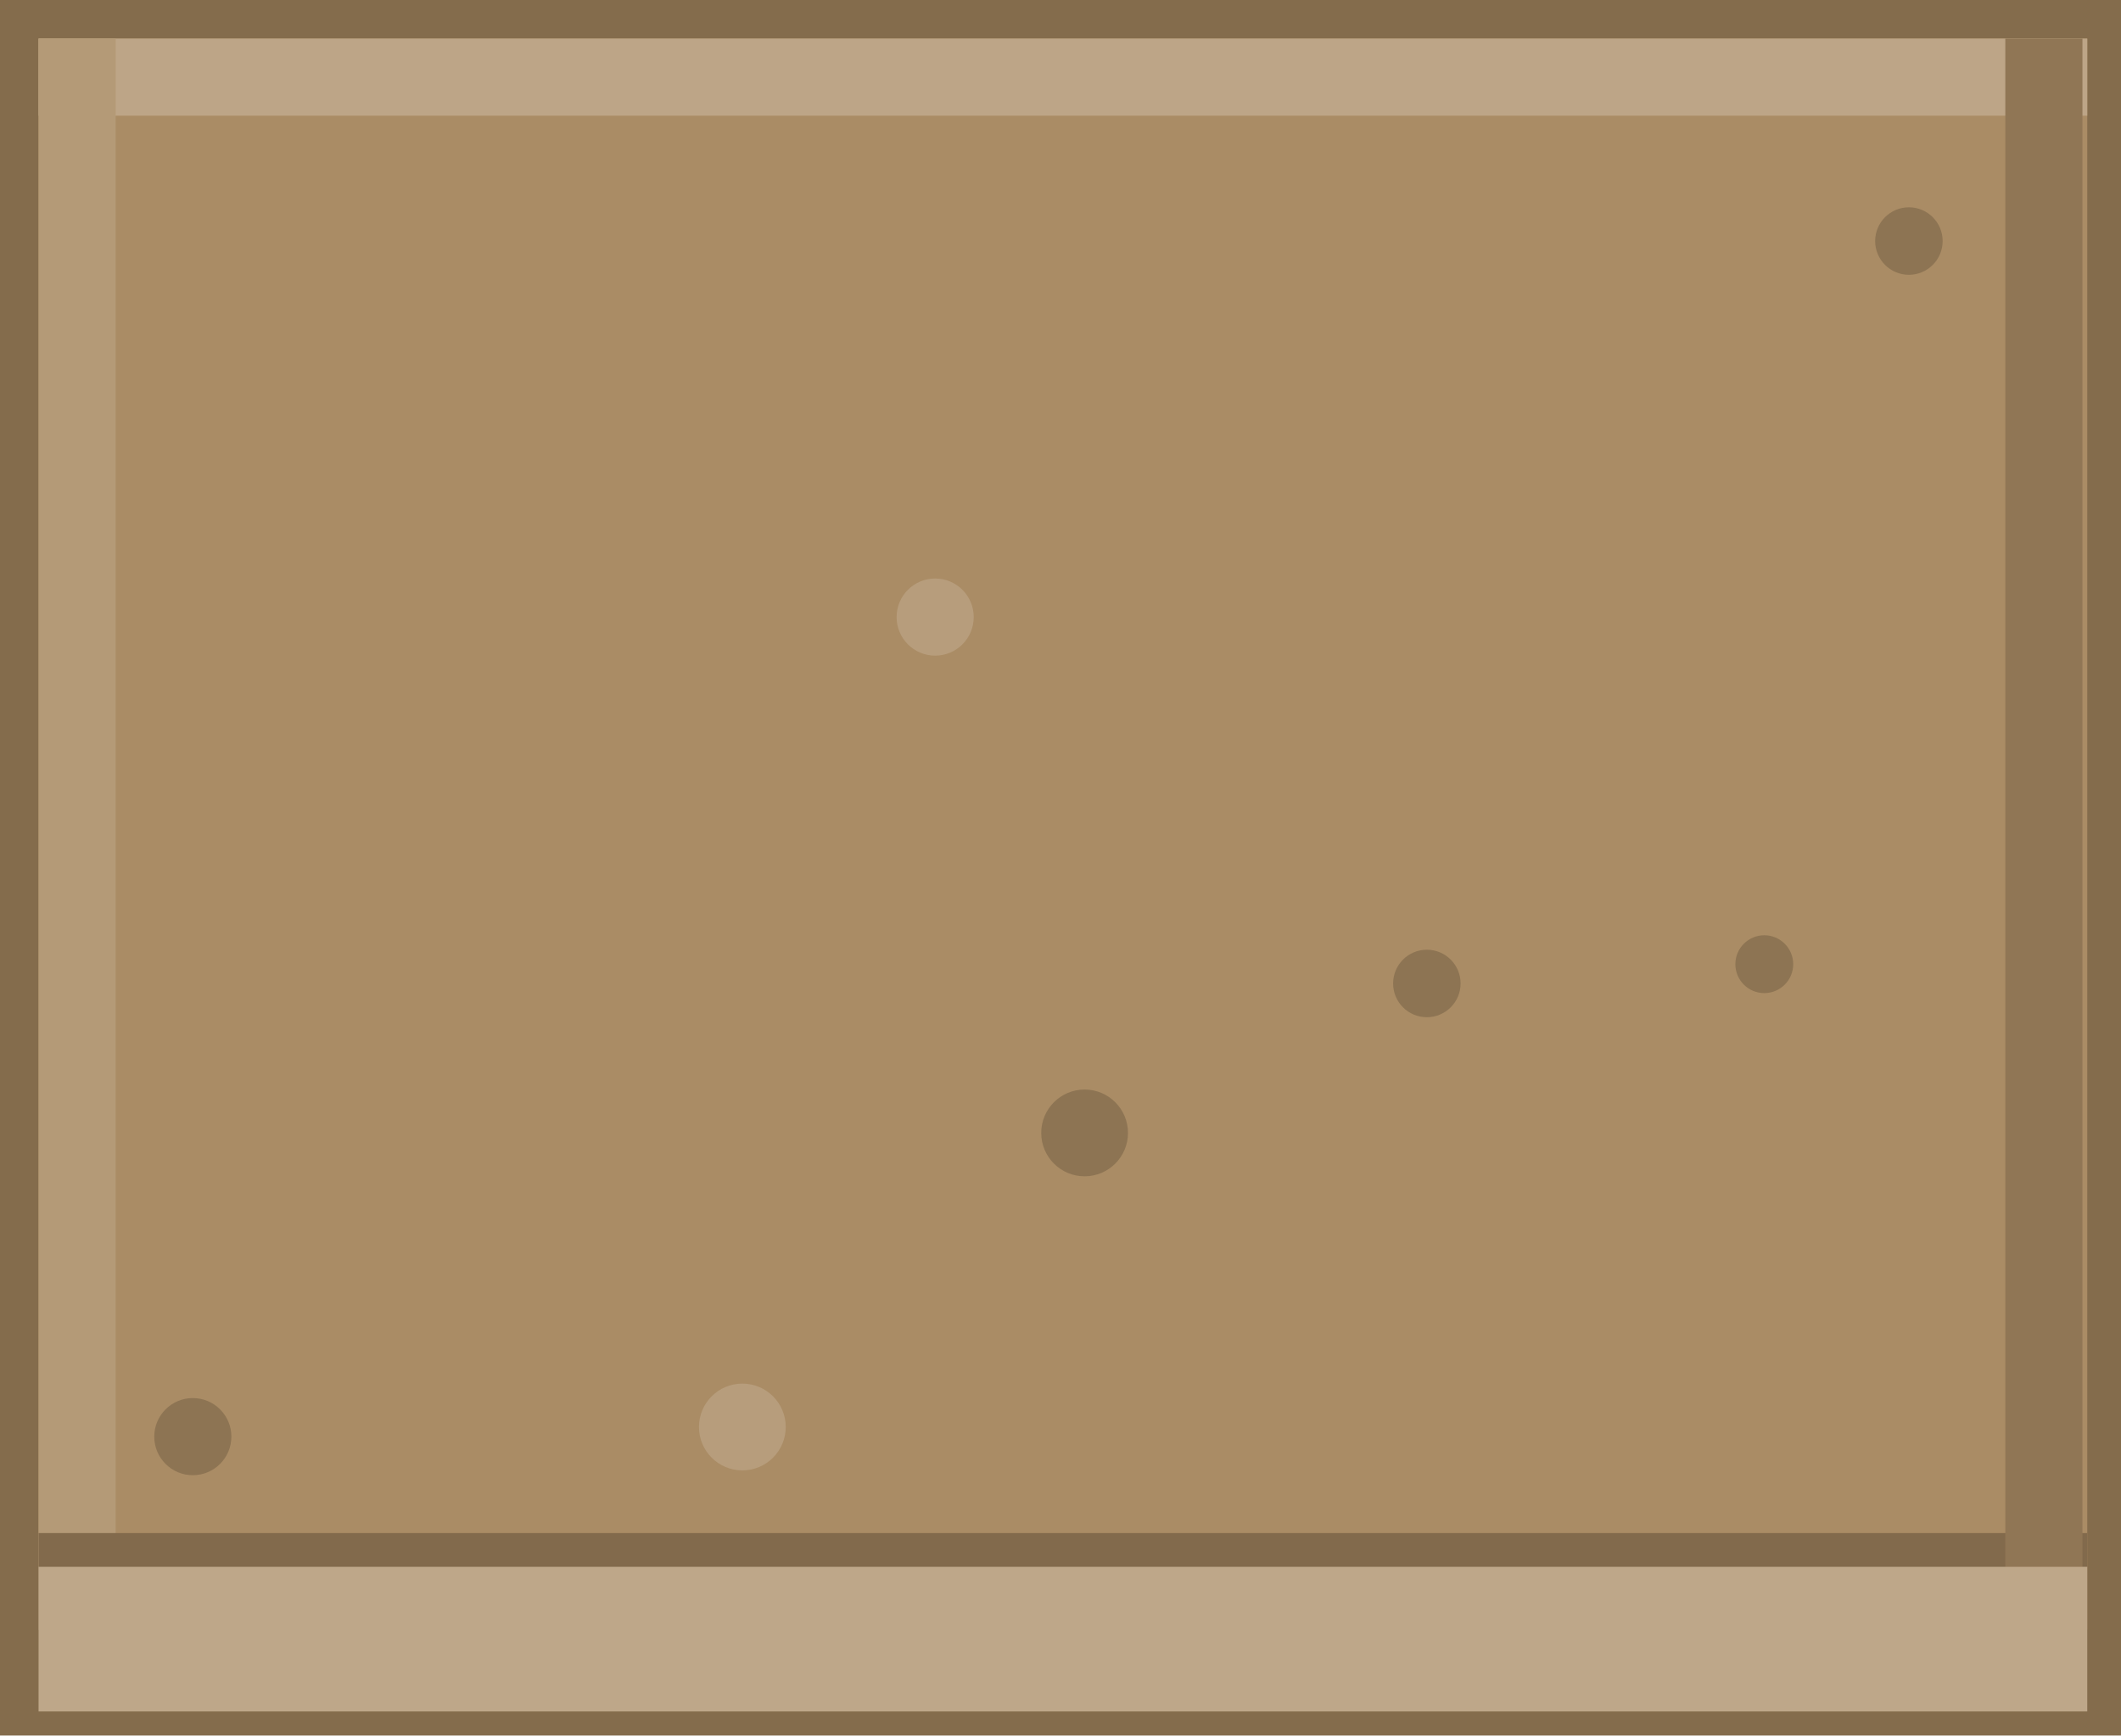
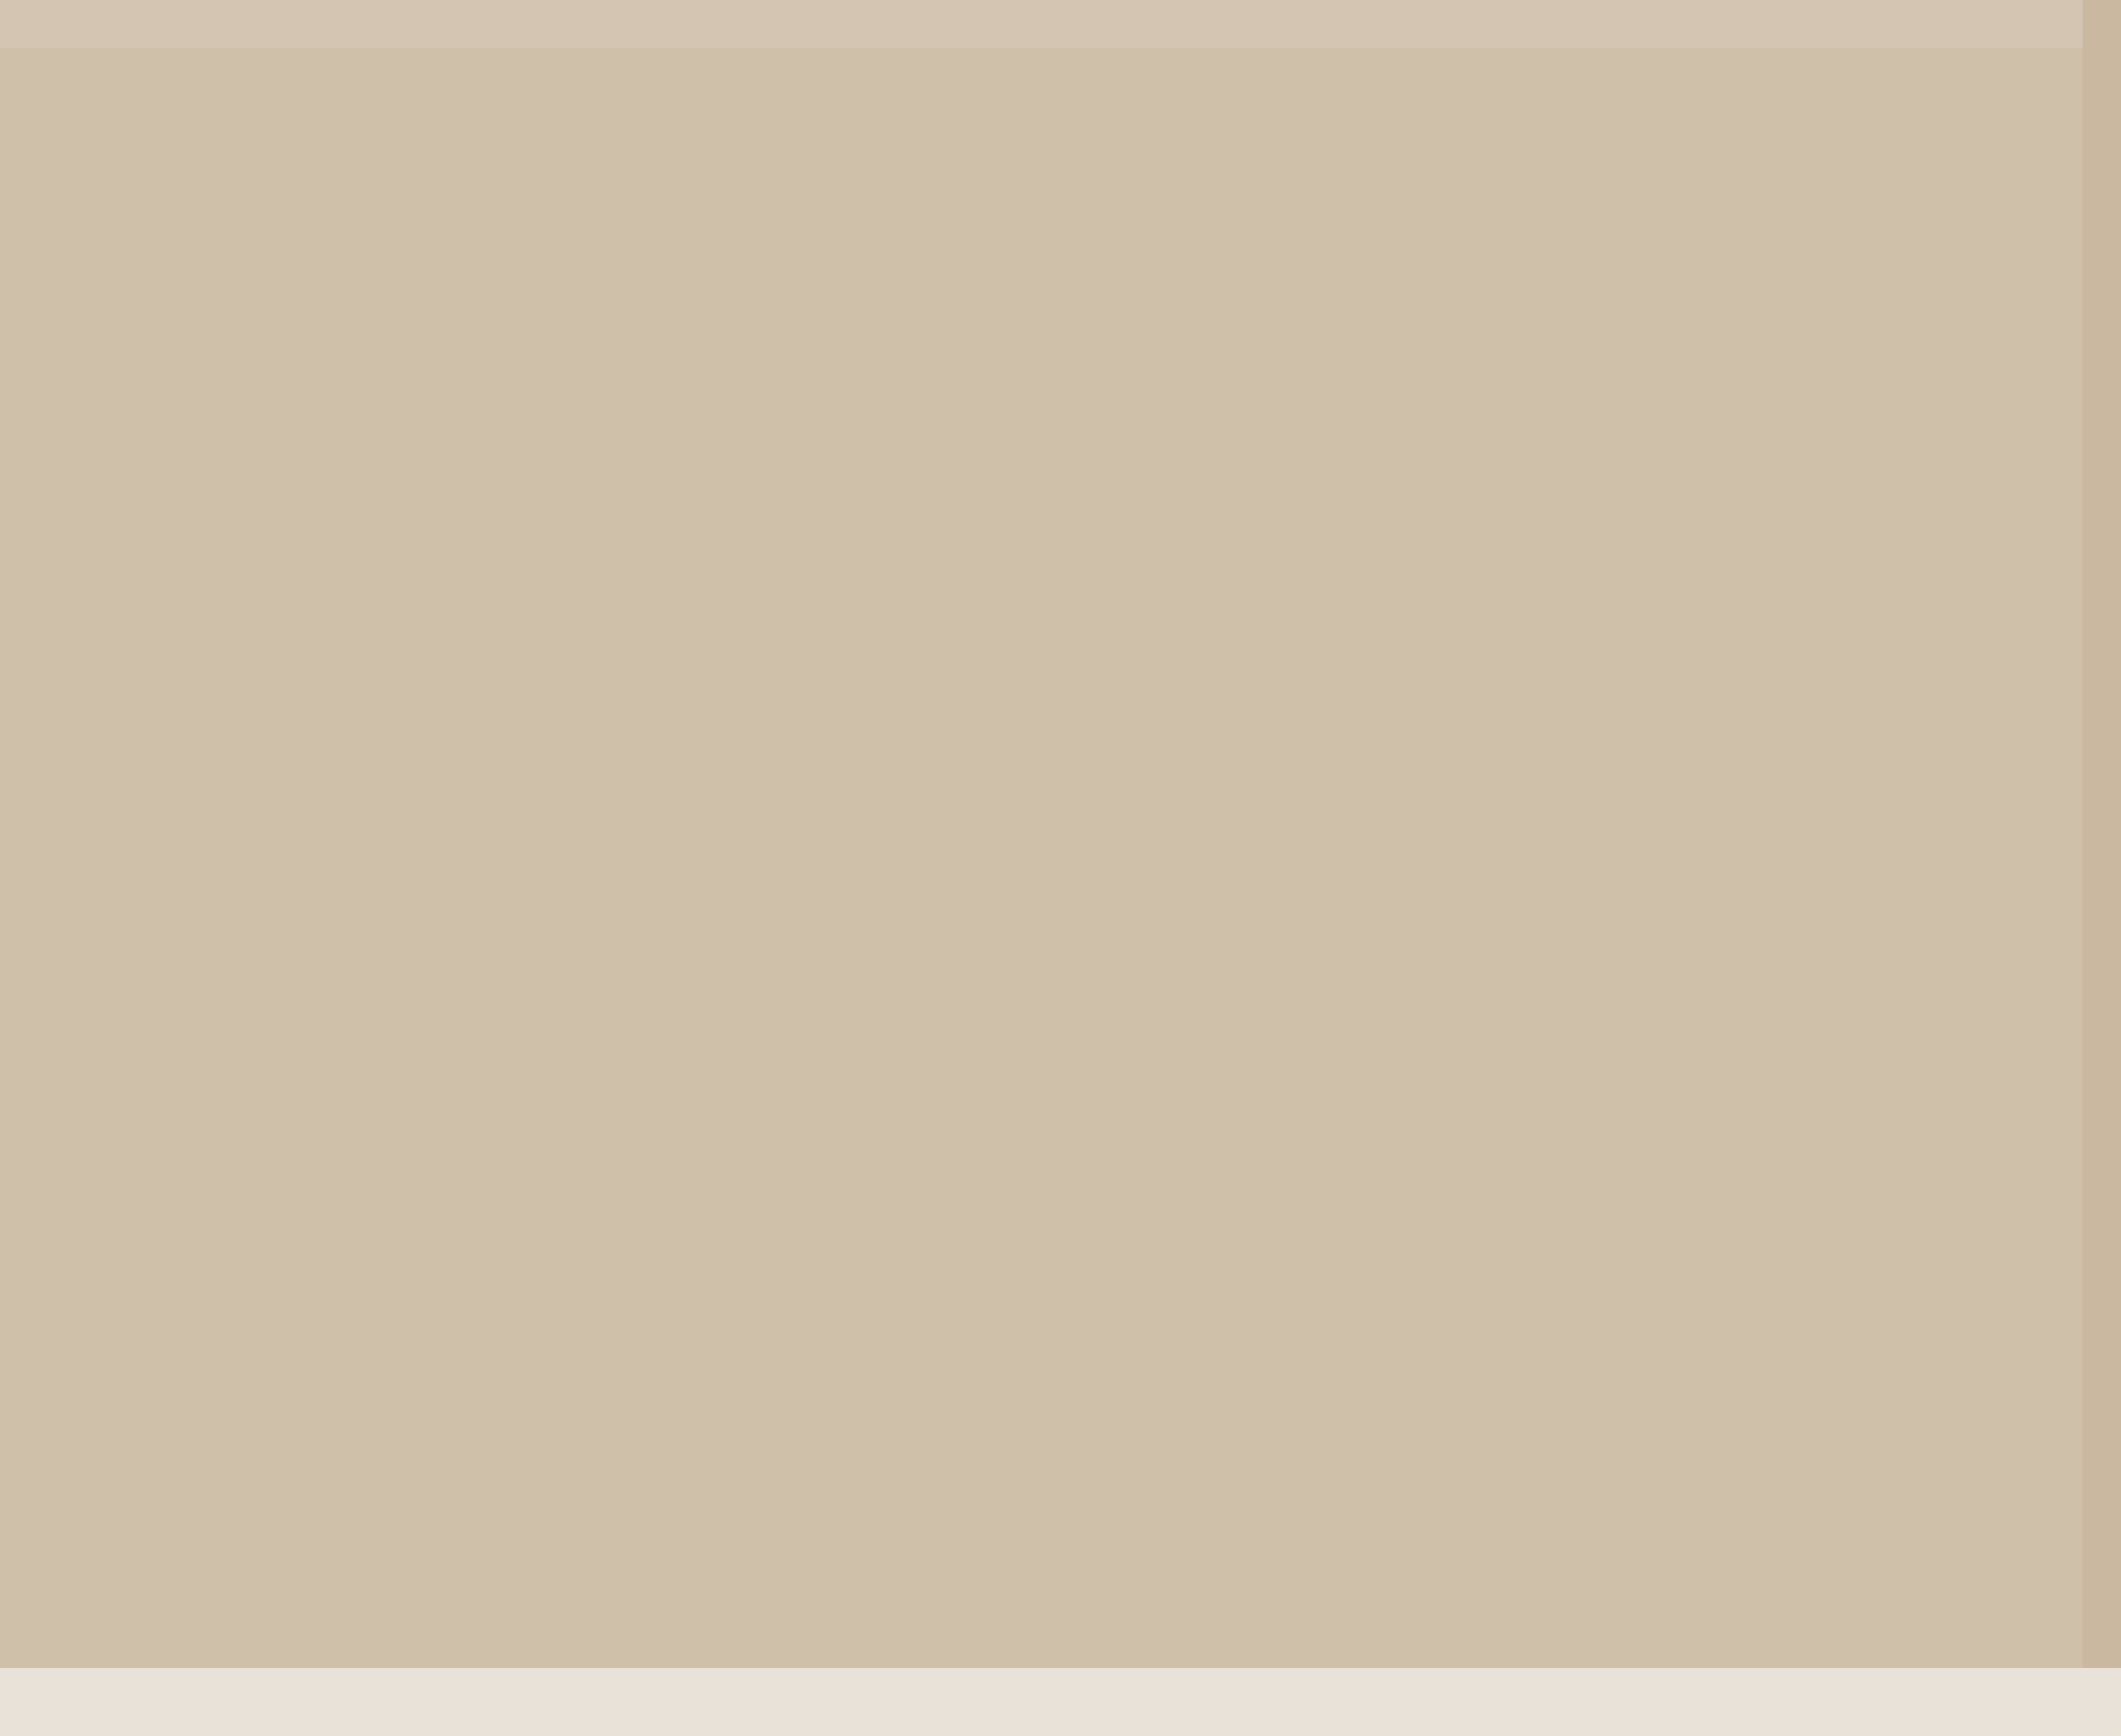
<svg xmlns="http://www.w3.org/2000/svg" width="44" height="36" viewBox="0 0 44 36">
-   <rect x="0.0" y="0.0" width="44.0" height="36.0" fill="#846c4c" />
-   <rect x="0.8" y="0.8" width="42.5" height="33.0" fill="#aa8c65" />
-   <rect x="0.8" y="0.8" width="42.5" height="1.6" fill="#bda587" />
-   <rect x="0.8" y="0.8" width="1.6" height="33.0" fill="#b49a77" />
-   <rect x="0.8" y="31.8" width="42.5" height="2.0" fill="#826a4c" />
-   <rect x="41.6" y="0.8" width="1.6" height="33.0" fill="#907655" />
-   <circle cx="15.4" cy="29.6" r="0.9" fill="#b79d7c" />
-   <circle cx="29.6" cy="20.4" r="0.7" fill="#8d7453" />
-   <circle cx="22.5" cy="23.5" r="0.9" fill="#8d7453" />
-   <circle cx="39.6" cy="5.0" r="0.7" fill="#8d7453" />
-   <circle cx="4.0" cy="29.8" r="0.8" fill="#8d7453" />
-   <circle cx="36.6" cy="20.0" r="0.6" fill="#8d7453" />
-   <circle cx="19.4" cy="12.8" r="0.8" fill="#b79d7c" />
-   <rect x="0.8" y="32.5" width="42.5" height="3.0" fill="#bea789" />
+   <rect x="0" y="0" width="44" height="36" fill="#cab9a0" />
+   <rect x="0" y="0" width="43.2" height="35" fill="#cfc0aa" />
+   <rect x="0" y="0" width="43.2" height="1" fill="#d3c5b1" />
+   <rect x="0" y="34.6" width="44" height="1.4" fill="#e9e2d8" />
</svg>
